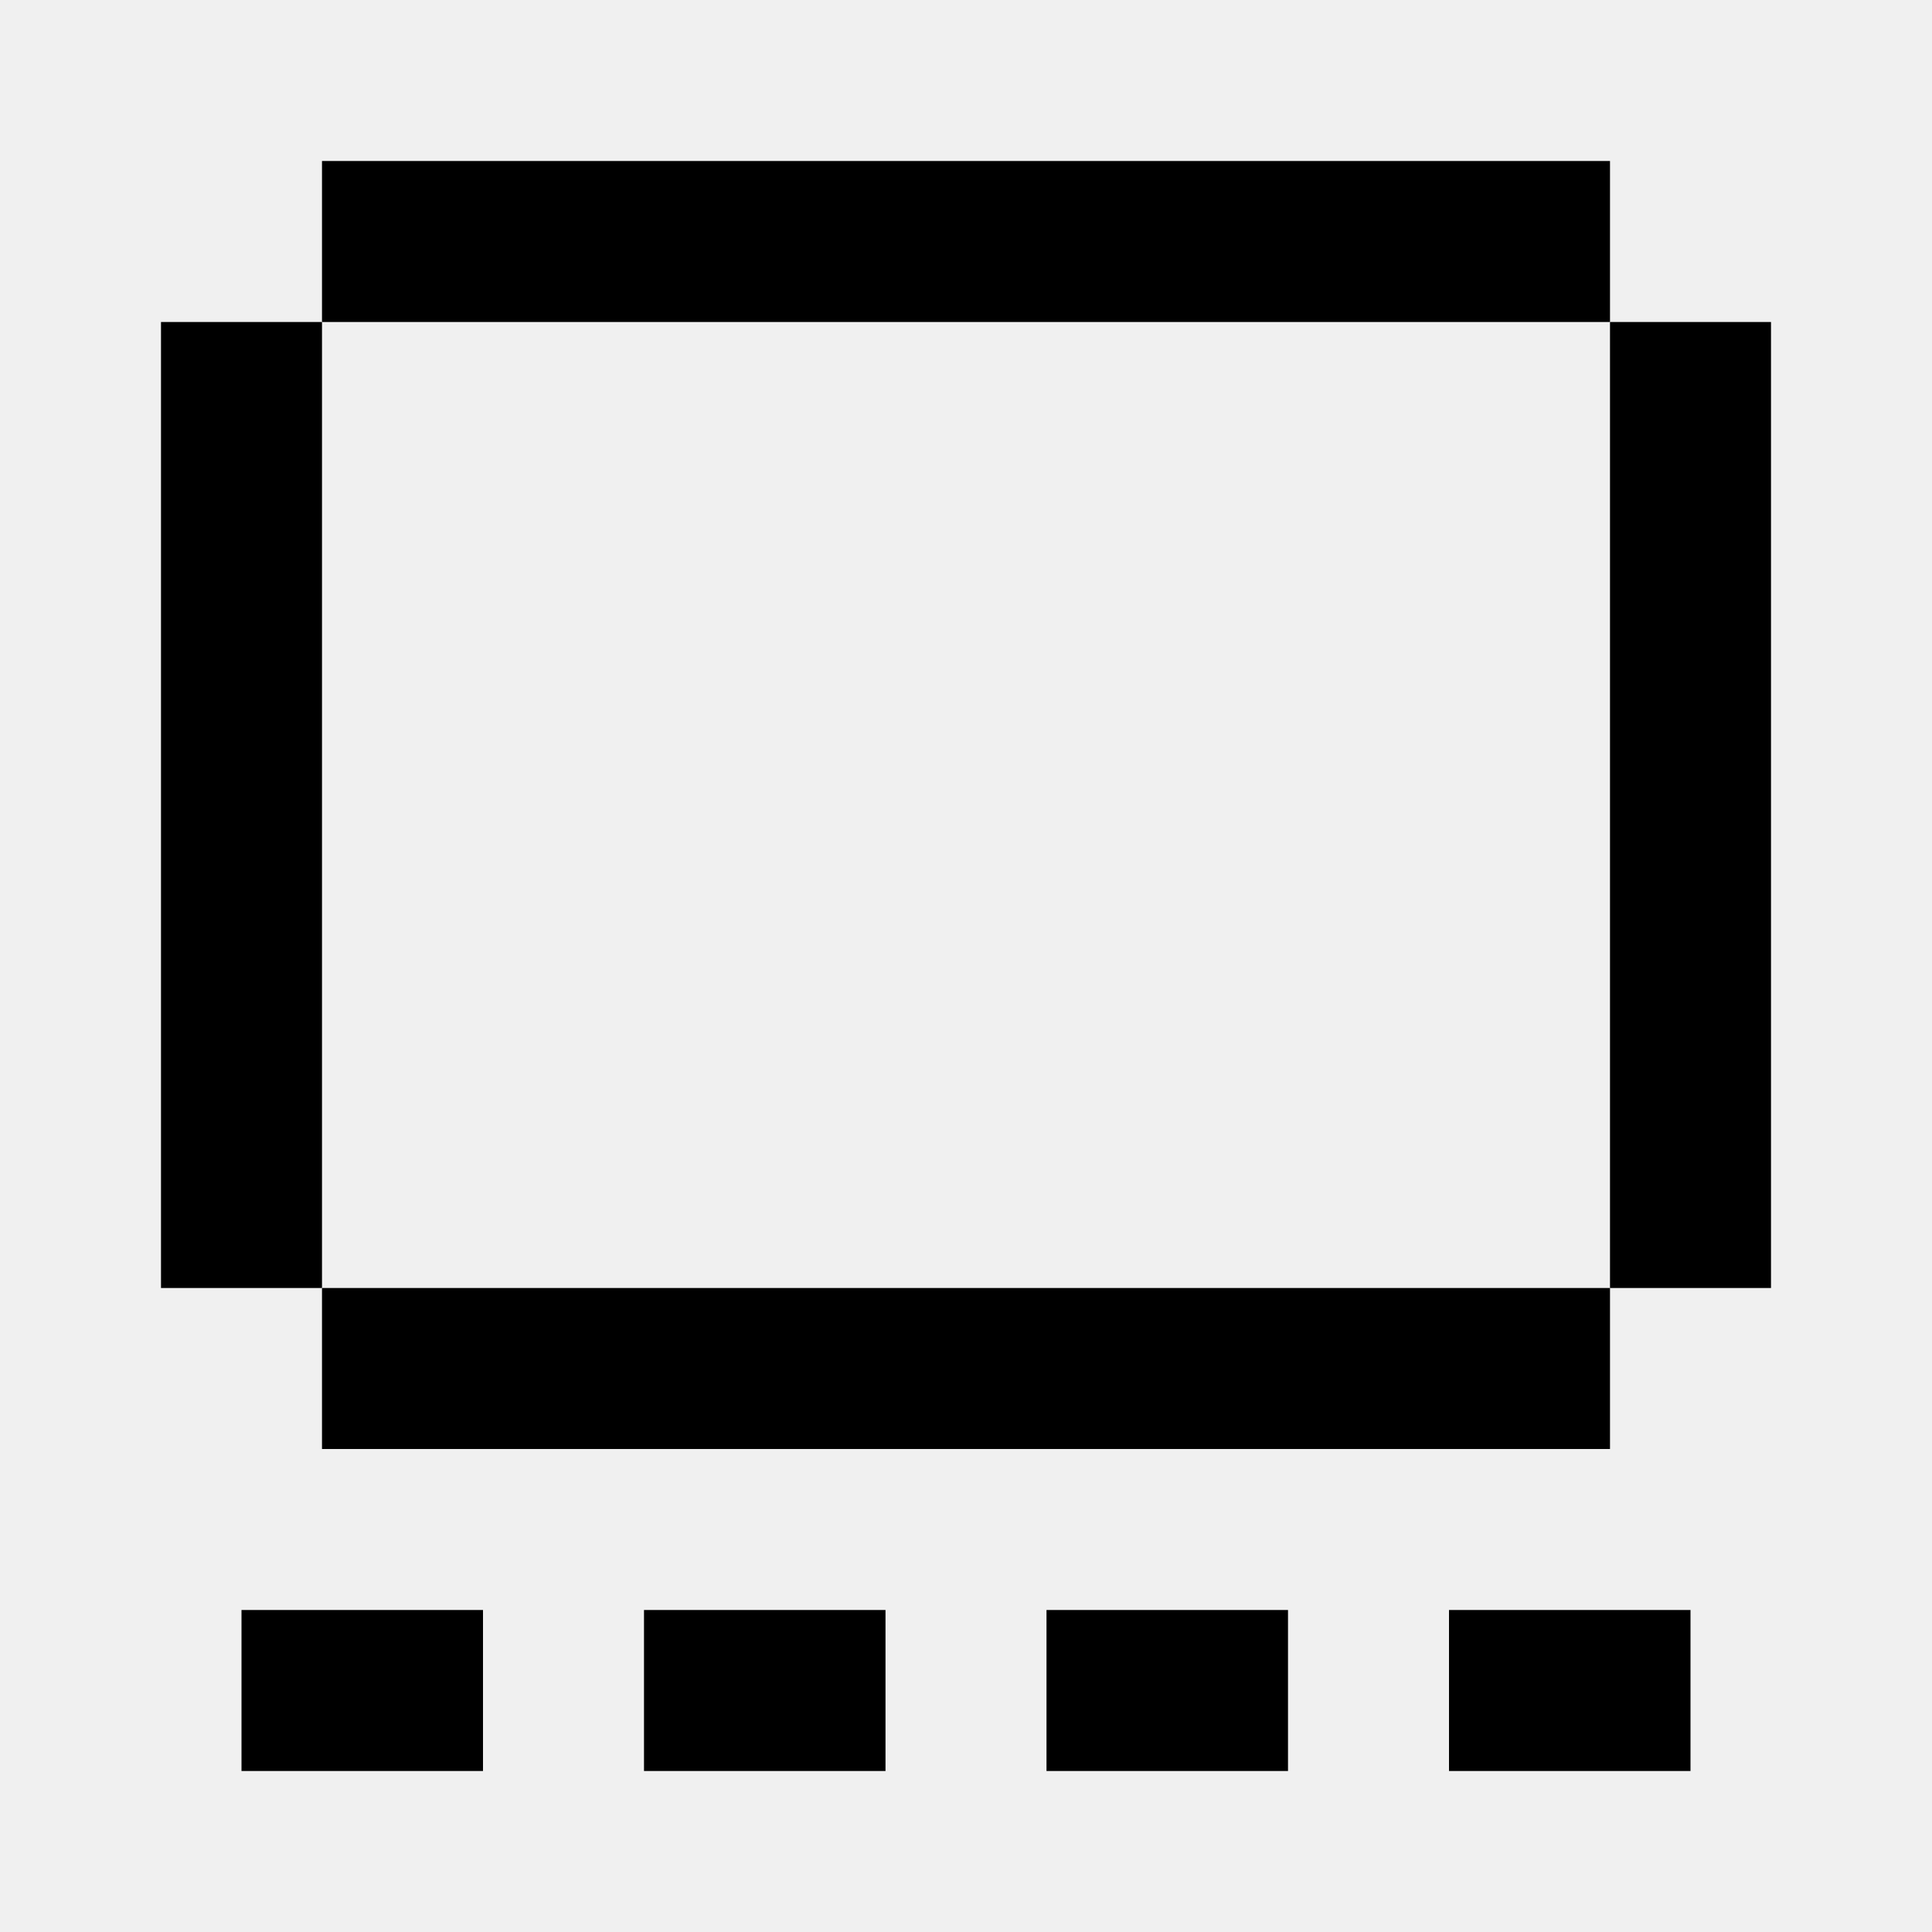
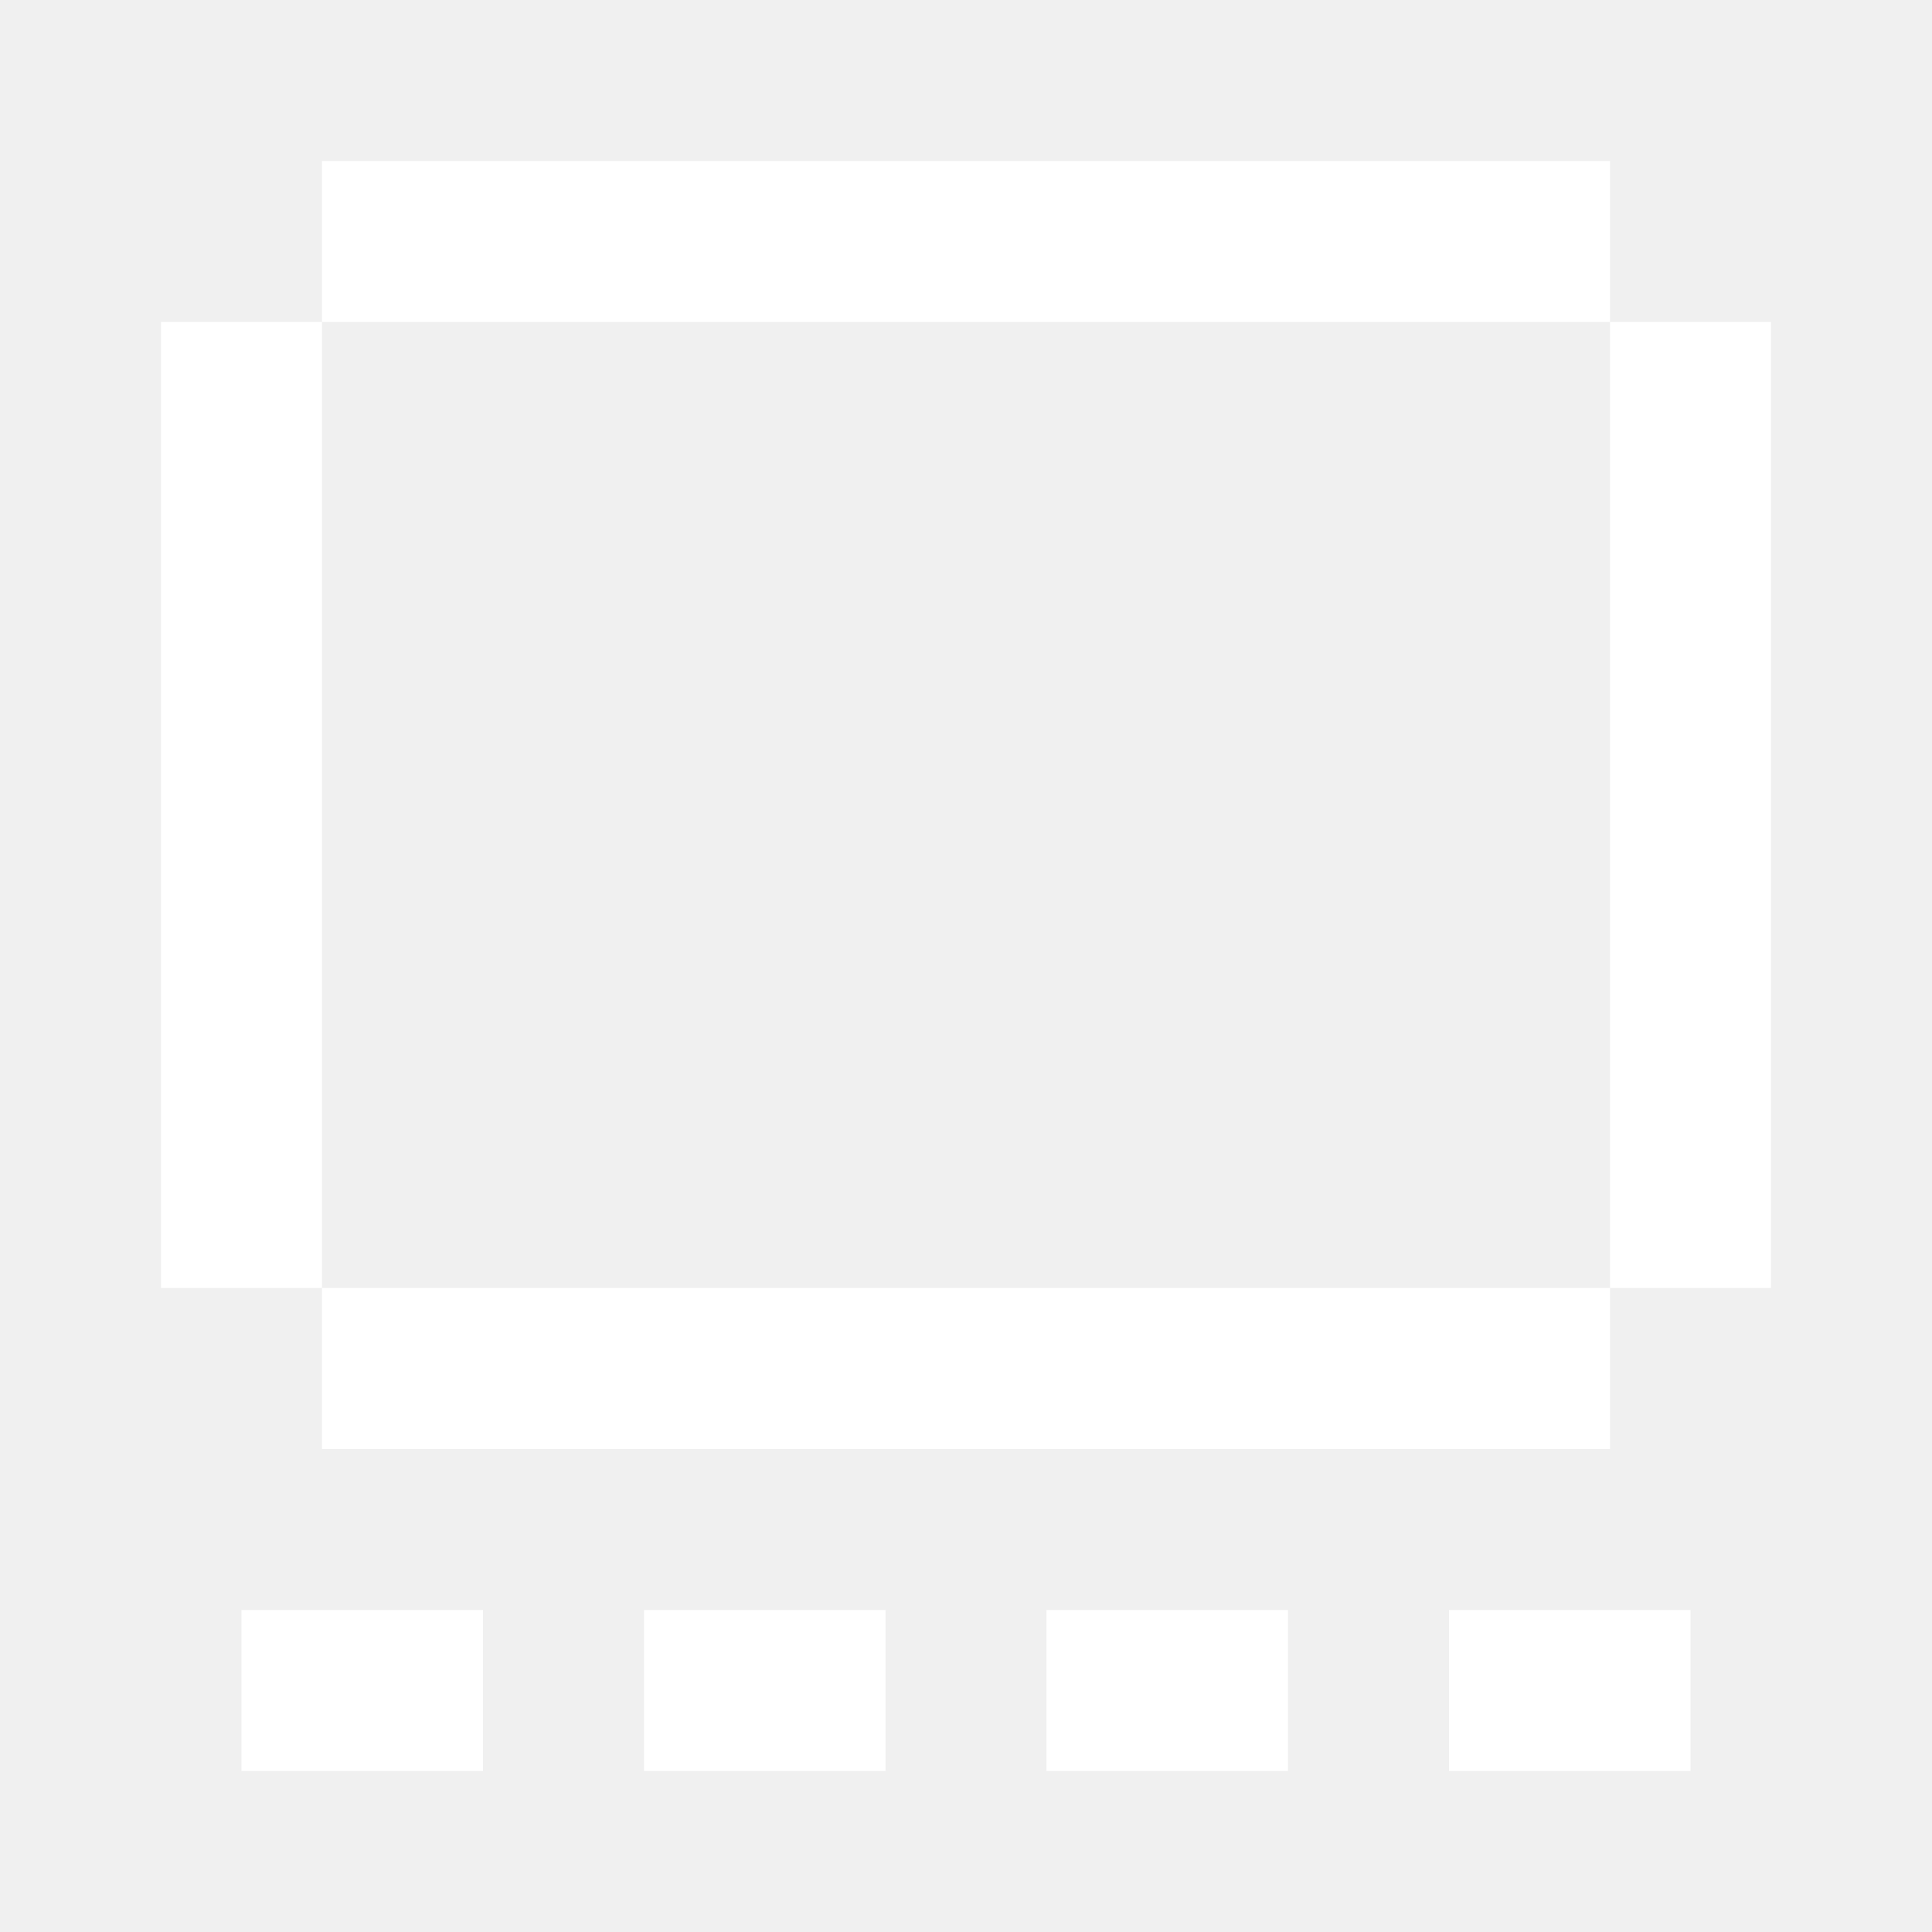
<svg xmlns="http://www.w3.org/2000/svg" width="24" height="24" viewBox="0 0 24 24" fill="none">
-   <rect x="4" y="2" width="16" height="2" fill="black" />
-   <rect x="2" y="4" width="2" height="12" fill="black" />
-   <rect x="4" y="16" width="16" height="2" fill="black" />
-   <rect x="20" y="4" width="2" height="12" fill="black" />
-   <rect x="3" y="20" width="3" height="2" fill="black" />
-   <rect x="8" y="20" width="3" height="2" fill="black" />
-   <rect x="13" y="20" width="3" height="2" fill="black" />
-   <rect x="18" y="20" width="3" height="2" fill="black" />
+   <rect x="4" y="2" width="16" height="2" fill="white" />
+   <rect x="2" y="4" width="2" height="12" fill="white" />
+   <rect x="4" y="16" width="16" height="2" fill="white" />
+   <rect x="20" y="4" width="2" height="12" fill="white" />
+   <rect x="3" y="20" width="3" height="2" fill="white" />
+   <rect x="8" y="20" width="3" height="2" fill="white" />
+   <rect x="13" y="20" width="3" height="2" fill="white" />
+   <rect x="18" y="20" width="3" height="2" fill="white" />
</svg>
